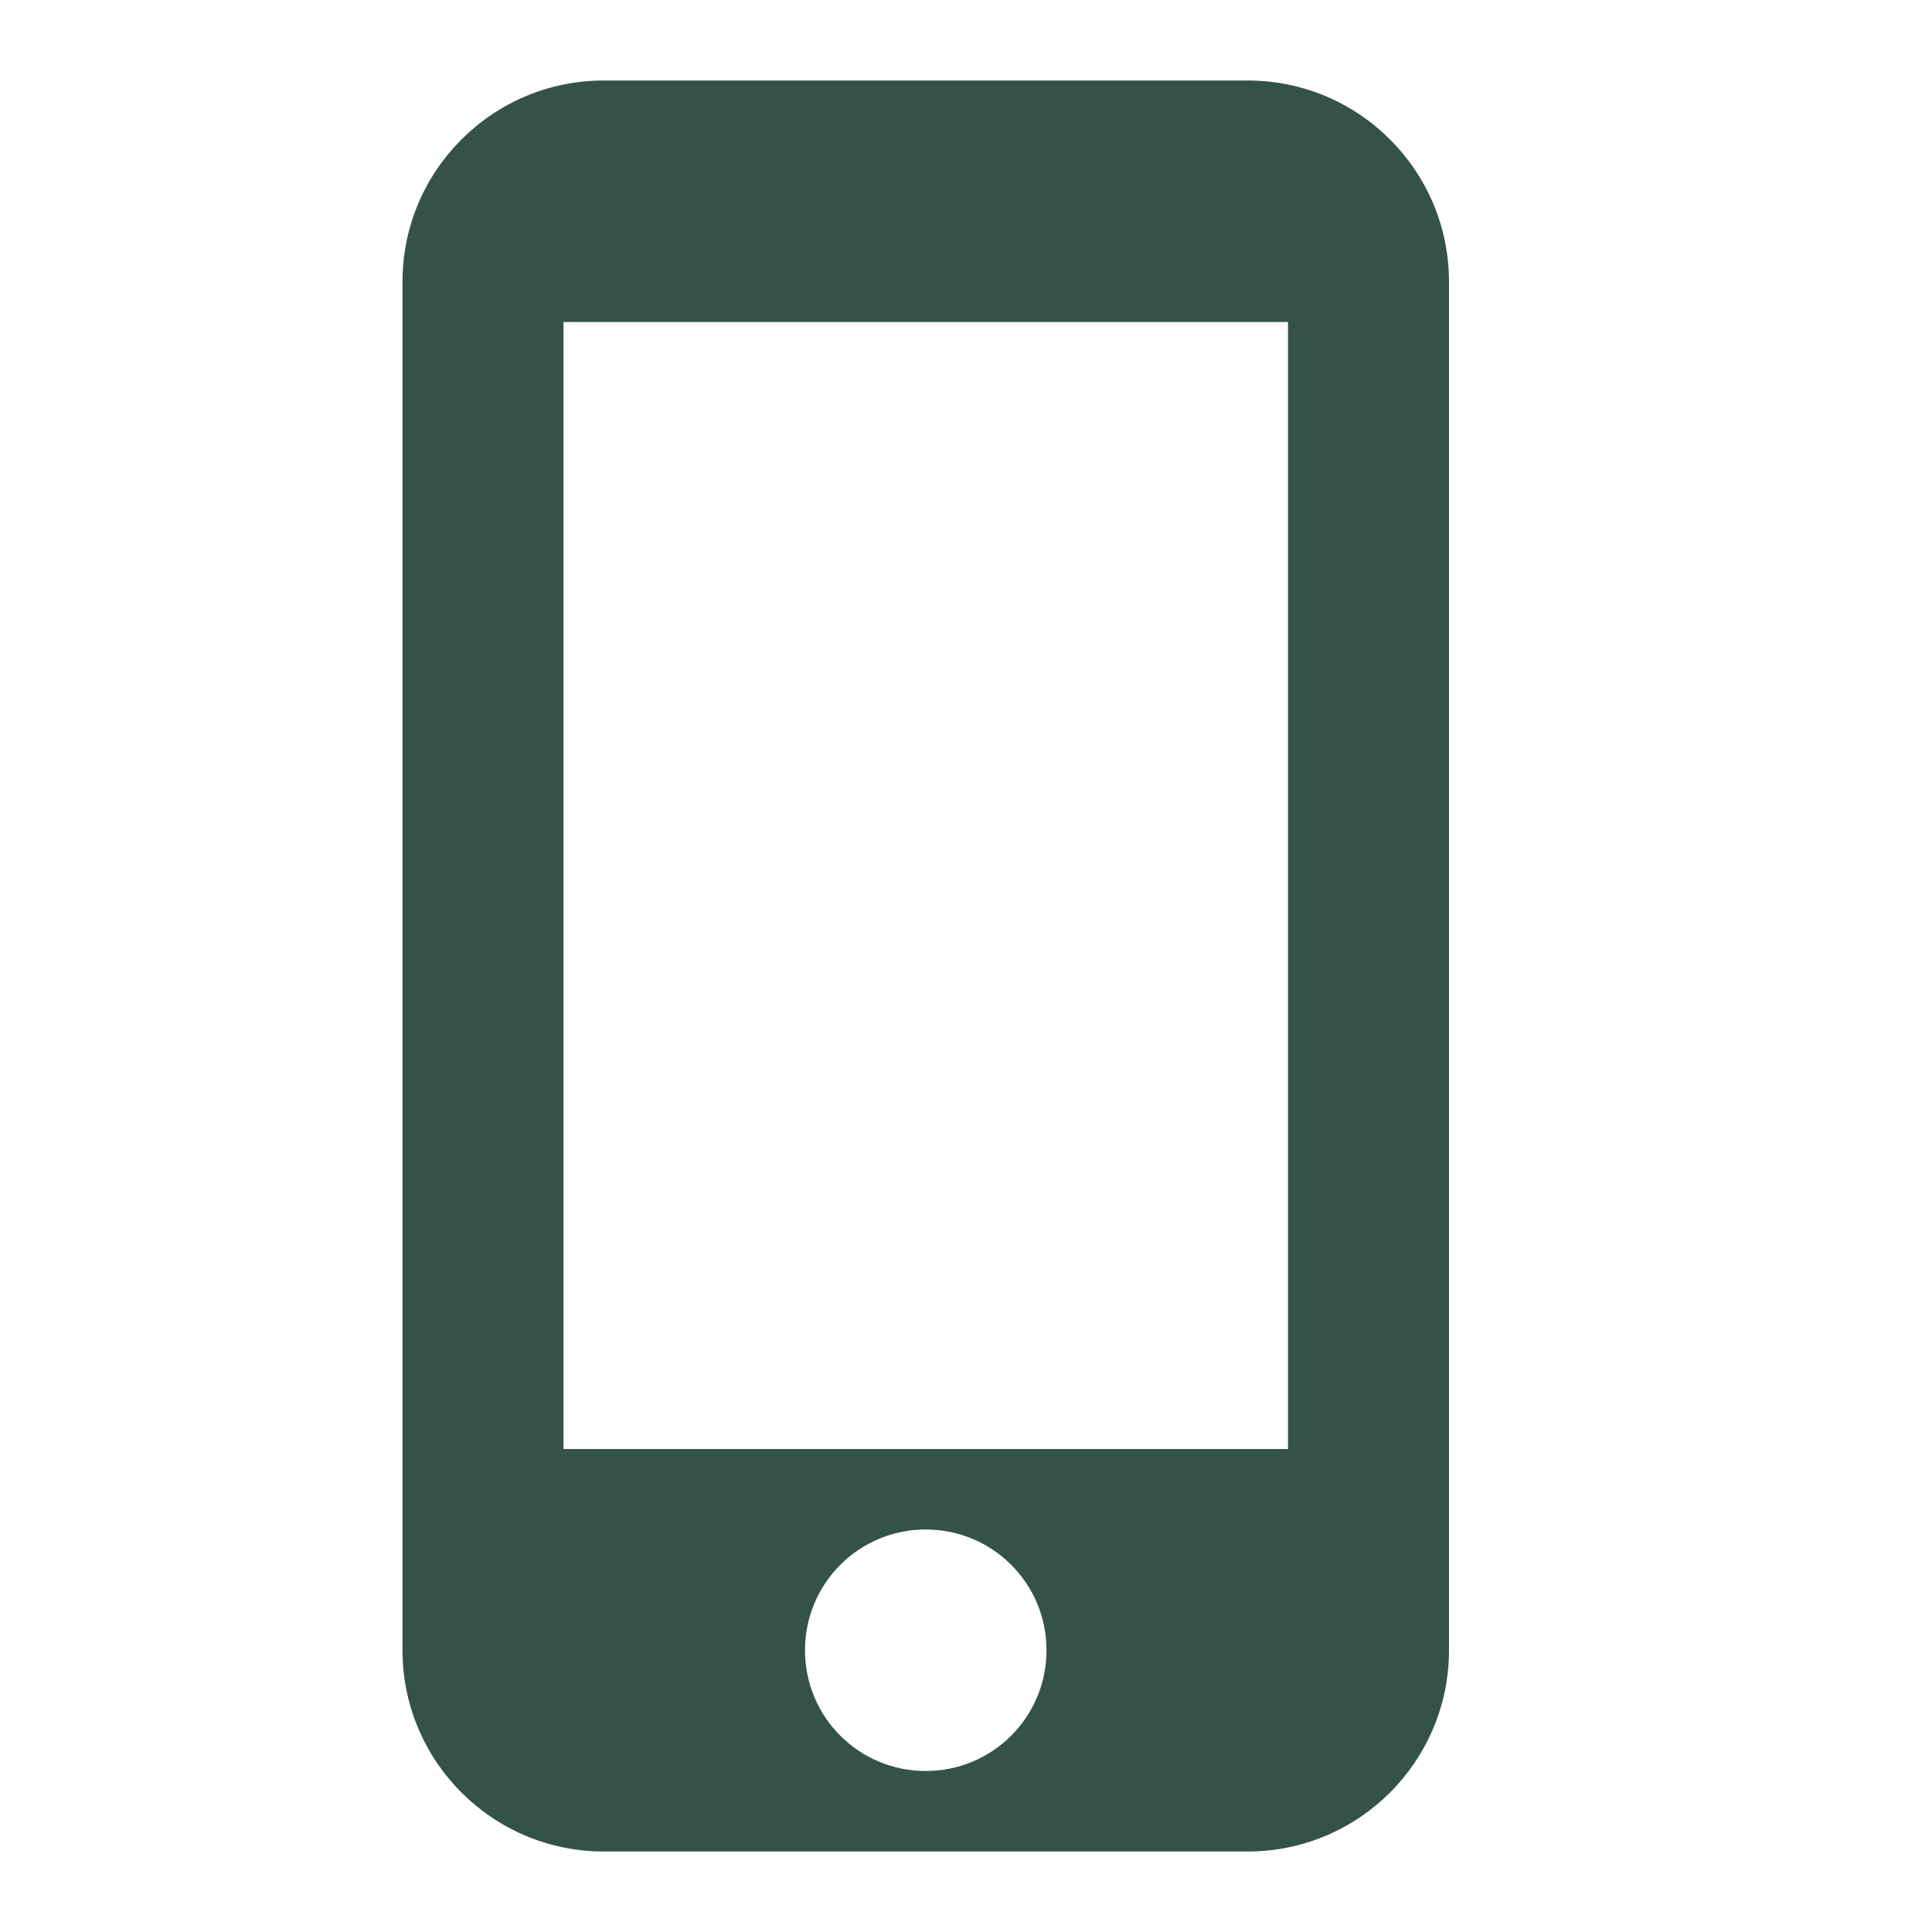
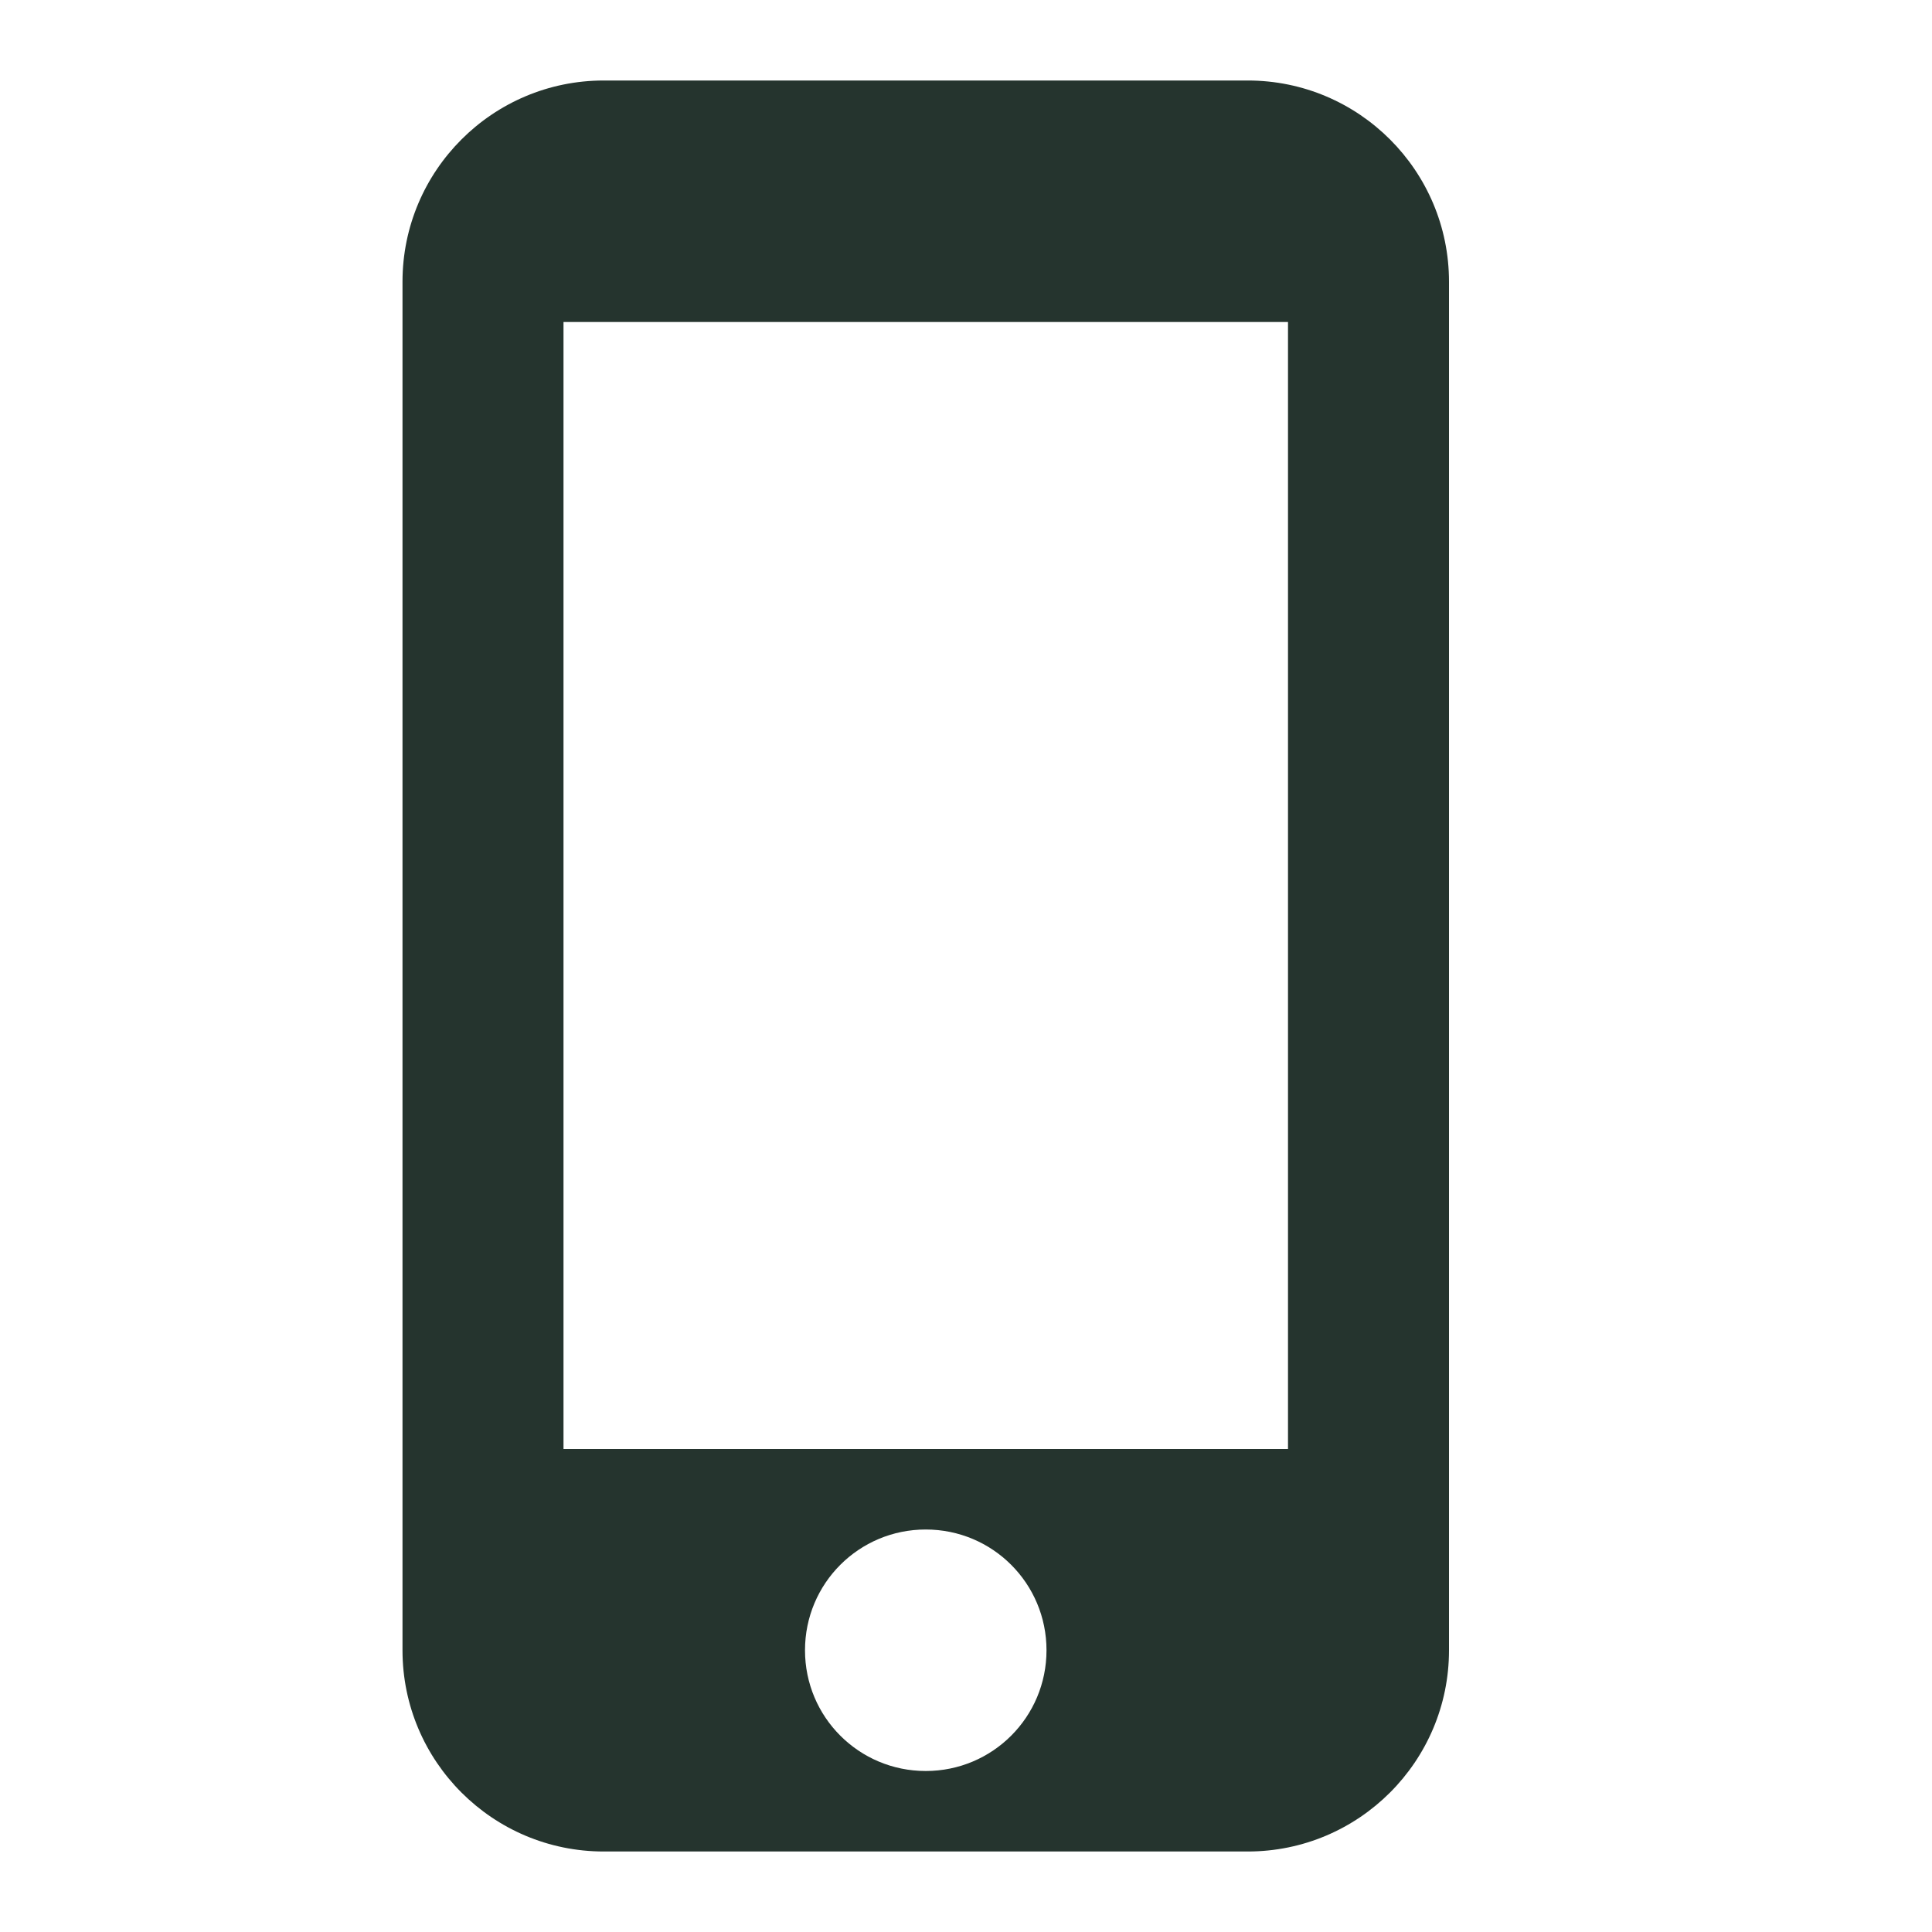
<svg xmlns="http://www.w3.org/2000/svg" width="60" height="60" viewBox="0 0 60 60" fill="none">
-   <path d="M38.75 2.5H18.75C15.3 2.5 12.5 5.3 12.5 8.75V51.25C12.5 54.7 15.3 57.5 18.75 57.5H38.75C42.2 57.5 45 54.7 45 51.25V8.75C45 5.3 42.2 2.5 38.75 2.5ZM28.75 55C26.675 55 25 53.325 25 51.25C25 49.175 26.675 47.5 28.75 47.5C30.825 47.5 32.5 49.175 32.5 51.25C32.5 53.325 30.825 55 28.75 55ZM40 45H17.5V10H40V45Z" fill="#35524a" />
+   <path d="M38.75 2.5H18.75C15.3 2.5 12.5 5.3 12.5 8.75V51.25C12.5 54.7 15.3 57.5 18.75 57.5H38.75C42.2 57.5 45 54.7 45 51.25V8.75C45 5.3 42.2 2.5 38.75 2.5ZM28.75 55C26.675 55 25 53.325 25 51.25C25 49.175 26.675 47.5 28.75 47.5C30.825 47.5 32.5 49.175 32.5 51.25C32.5 53.325 30.825 55 28.75 55ZM40 45H17.5V10H40V45Z" fill="#25342e" />
</svg>
